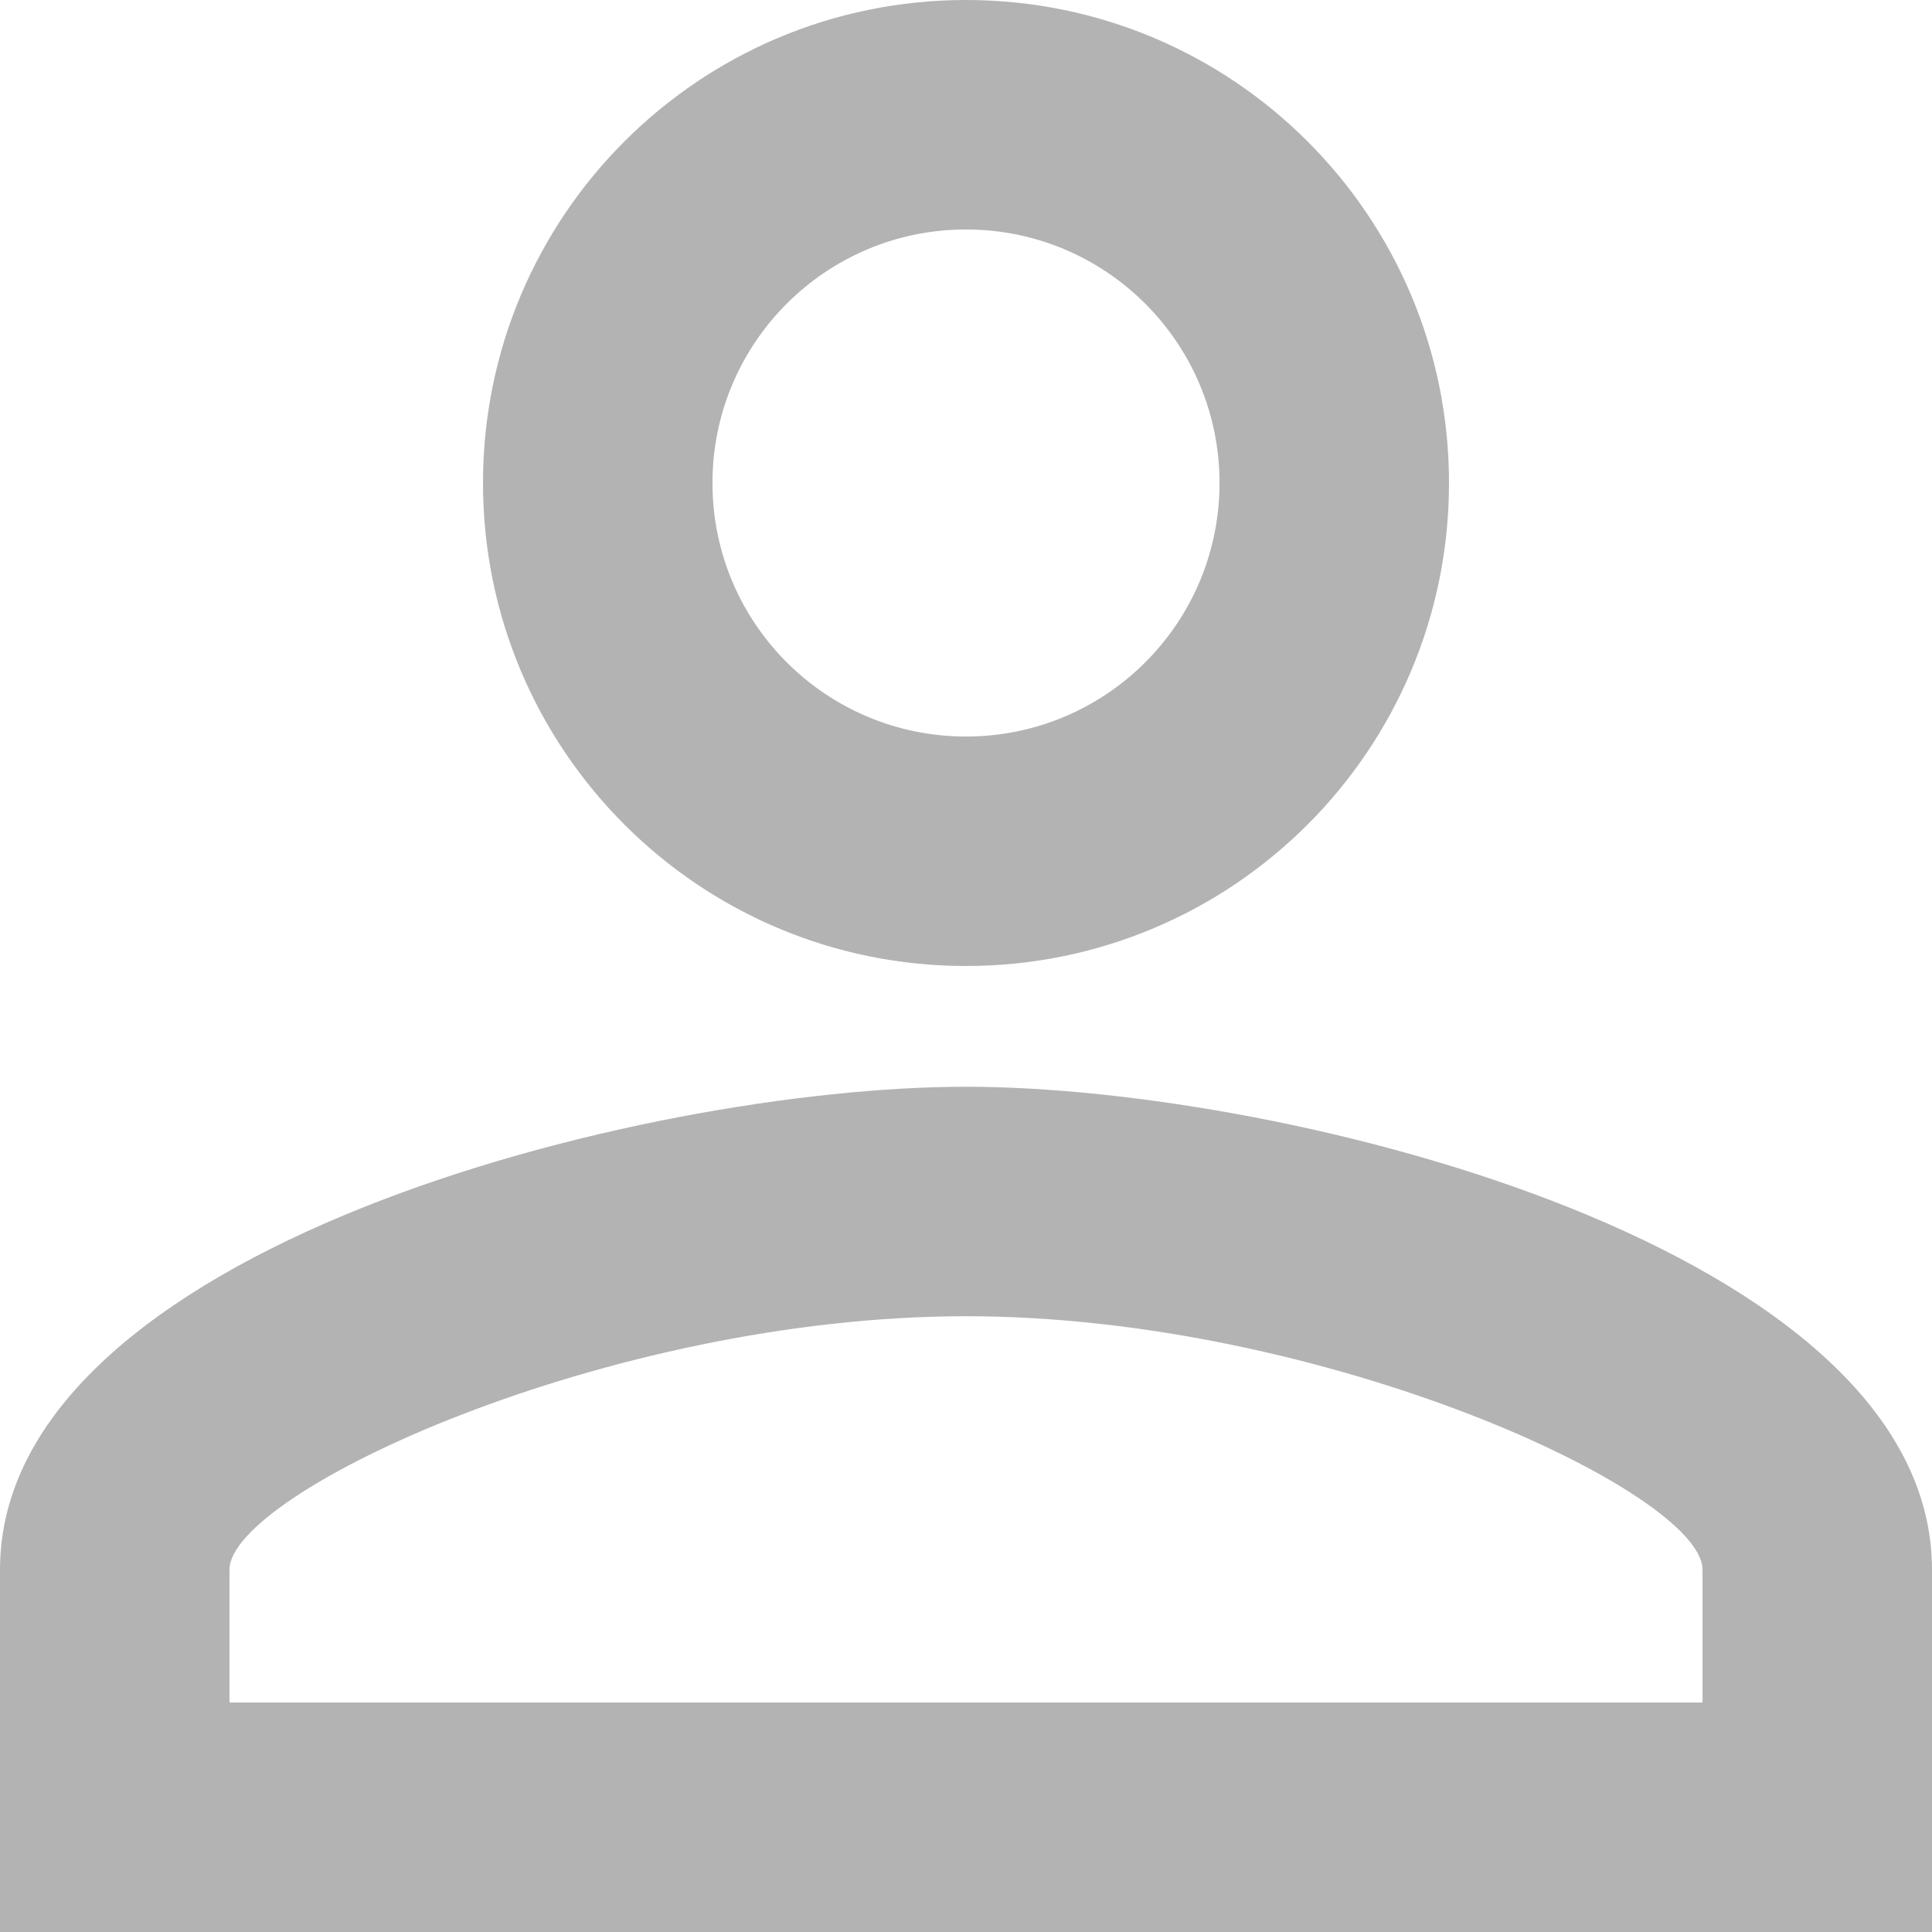
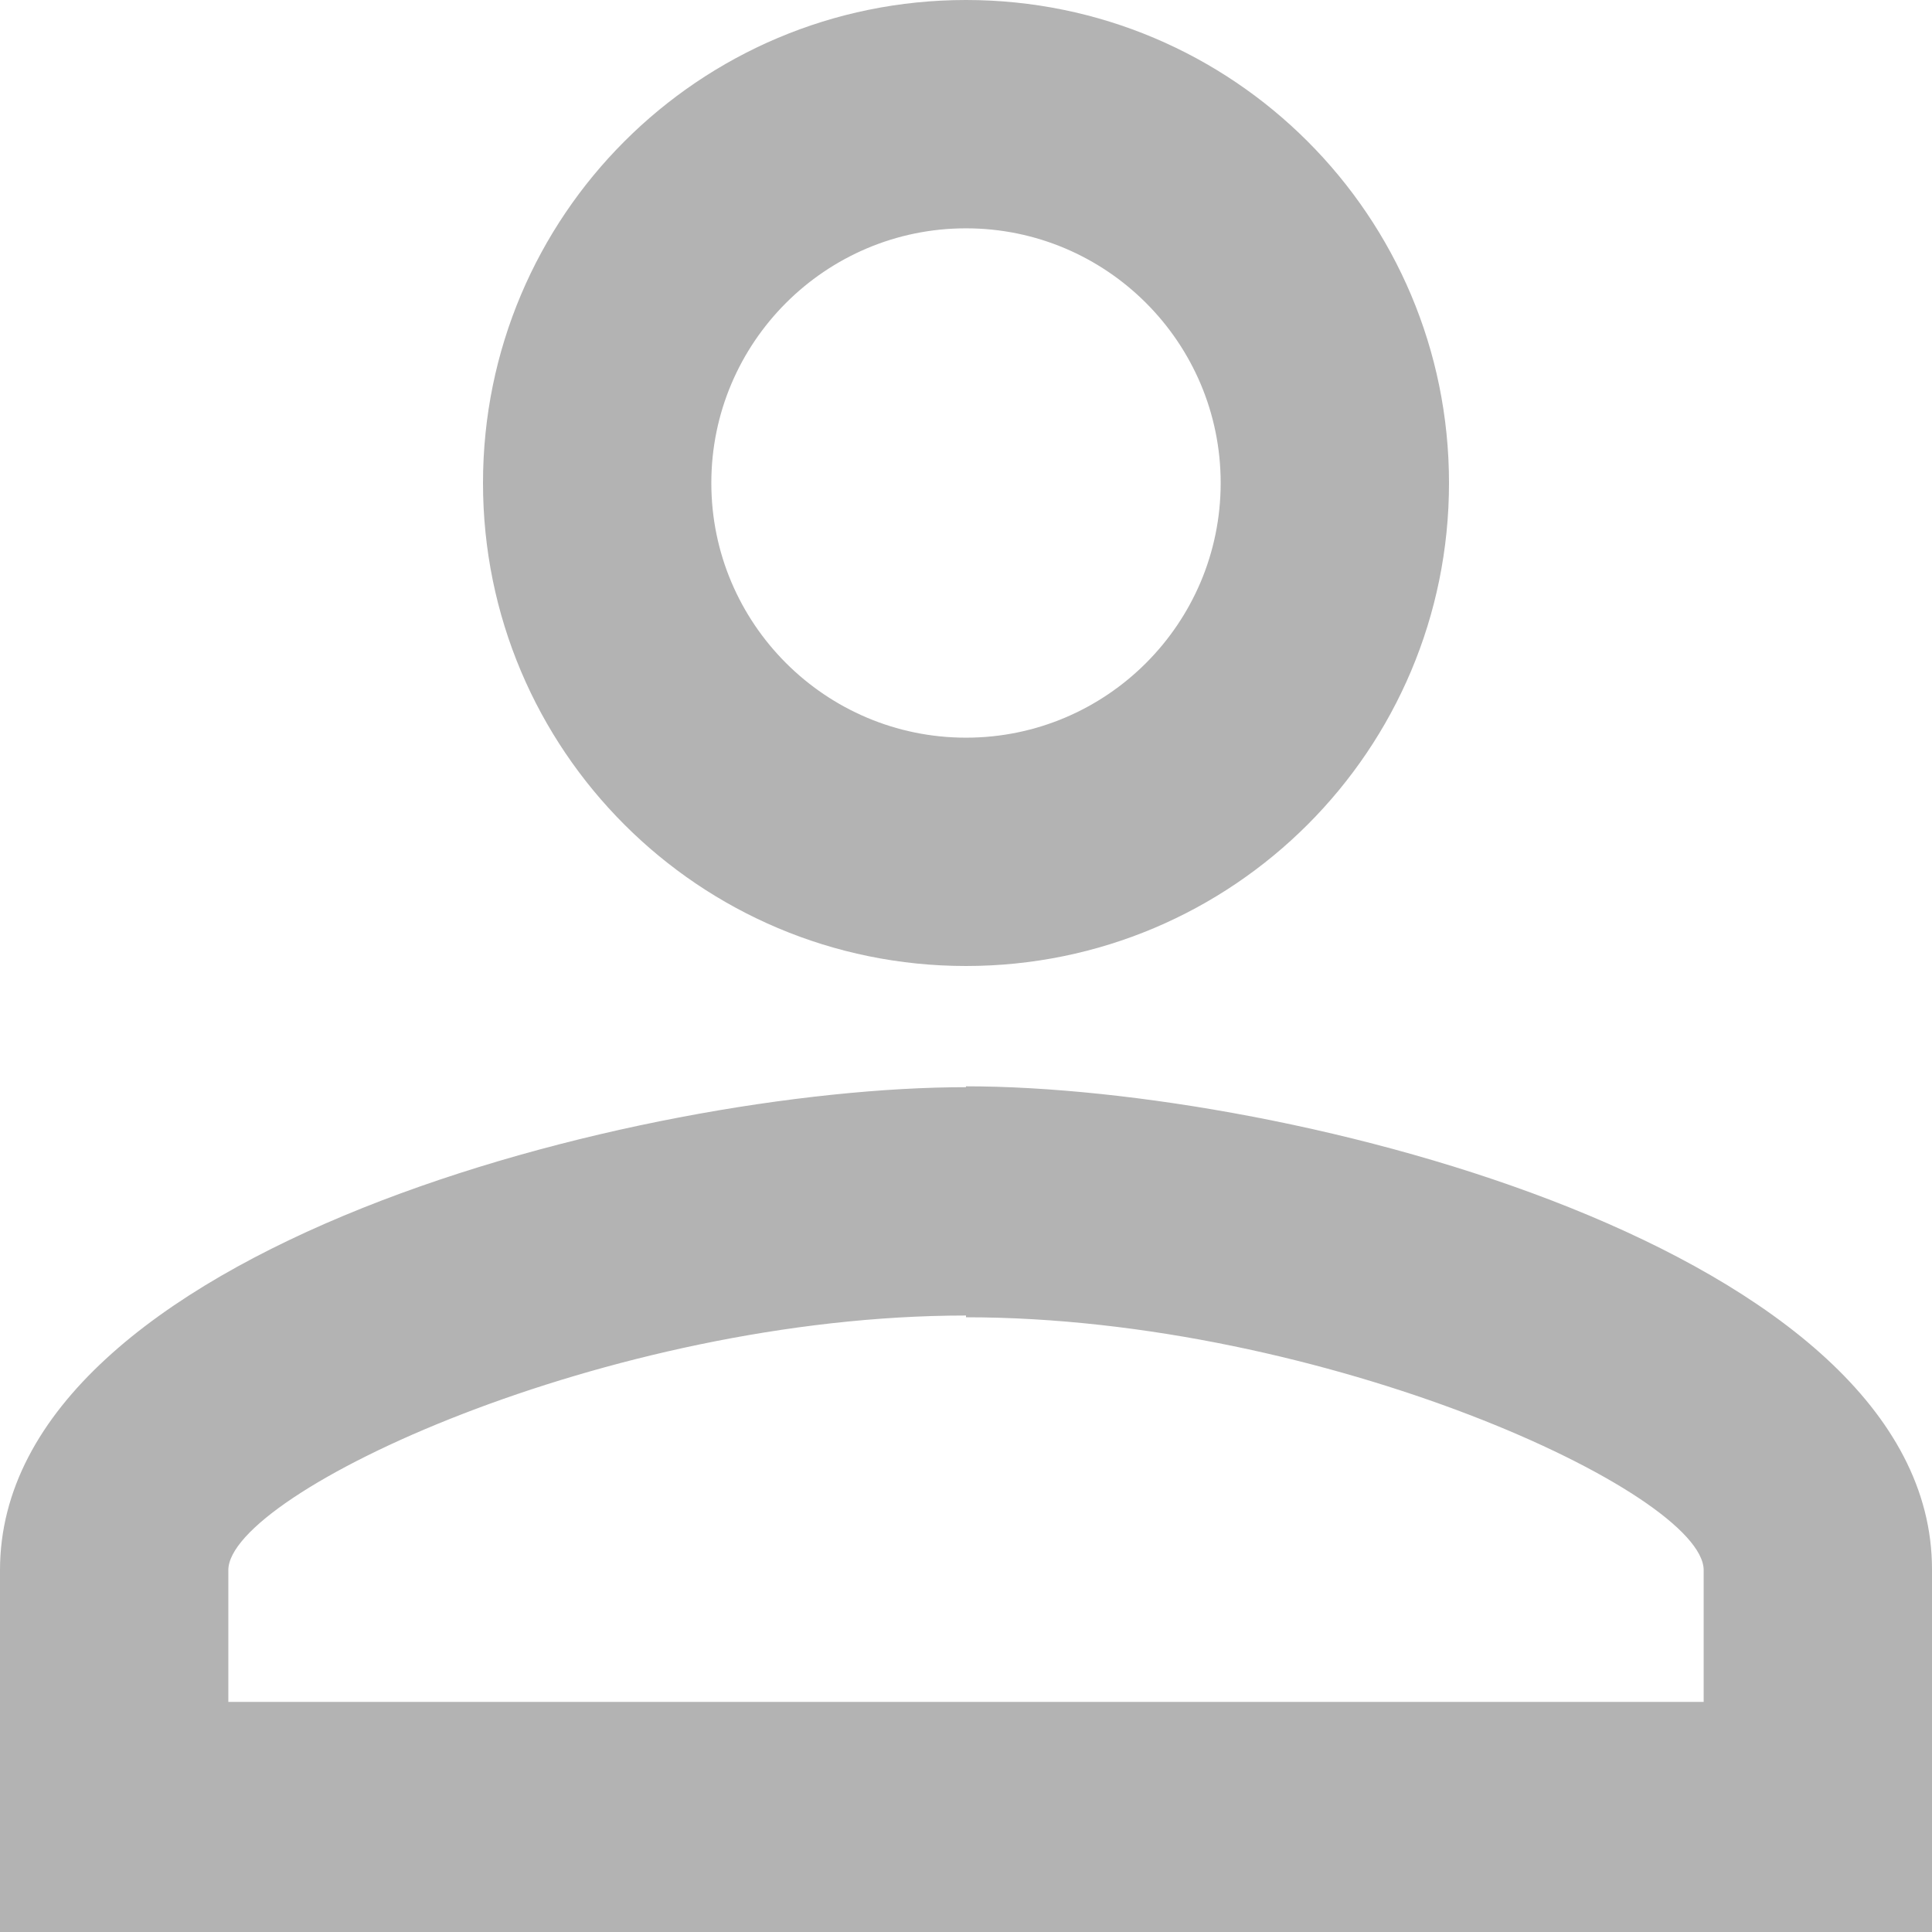
- <svg xmlns="http://www.w3.org/2000/svg" width="22px" height="22px" viewBox="0 0 22 22" version="1.1">
-   <g id="Page-1" stroke="none" stroke-width="1" fill="none" fill-rule="evenodd" opacity="0.3">
-     <g id="Catálogo-opc1" transform="translate(-1261, -38)">
-       <g id="Group-5">
-         <g id="Menú" transform="translate(1151, 31)">
-           <g id="perfil" transform="translate(104, 1)">
-             <g id="ic_perm_identity_black_24px">
-               <path d="M17,8.613 C18.595,8.613 19.887,9.905 19.887,11.5 C19.887,13.095 18.595,14.387 17,14.387 C15.405,14.387 14.113,13.095 14.113,11.5 C14.113,9.905 15.405,8.613 17,8.613 Z M17,20.988 C21.084,20.988 25.387,22.995 25.387,23.875 L25.387,25.387 L8.613,25.387 L8.613,23.875 C8.613,22.995 12.916,20.988 17,20.988 Z M17,6 C13.961,6 11.5,8.461 11.5,11.5 C11.5,14.539 13.961,17 17,17 C20.039,17 22.5,14.539 22.5,11.5 C22.5,8.461 20.039,6 17,6 Z M17,18.375 C13.329,18.375 6,20.218 6,23.875 L6,28 L28,28 L28,23.875 C28,20.218 20.671,18.375 17,18.375 Z" id="Shape" fill="#000000" fill-rule="nonzero" />
-               <polygon id="Shape" points="0 0 33 0 33 33 0 33" />
+ <svg xmlns="http://www.w3.org/2000/svg" width="22" height="22">
+   <g fill="none" opacity=".3">
+     <g>
+       <g>
+         <g>
+           <g>
+             <g>
+               <path id="Shape" fill="#000" fill-rule="nonzero" d="M11 2.6c1.6 0 2.9 1.3 2.9 2.9 0 1.6-1.3 2.9-2.9 2.9-1.6 0-2.9-1.3-2.9-2.9 0-1.6 1.3-2.9 2.9-2.9zM11 15c4.08 0 8.4 2 8.4 2.88v1.5H2.6v-1.5c0-.88 4.32-2.9 8.4-2.9zm0-15C7.96 0 5.5 2.46 5.5 5.5S7.96 11 11 11s5.5-2.46 5.5-5.5S14.04 0 11 0zm0 12.38c-3.67 0-11 1.84-11 5.5V22h22v-4.13c0-3.65-7.33-5.5-11-5.5z" />
+               <path d="M-6-6h33v33H-6z" />
            </g>
          </g>
        </g>
      </g>
    </g>
  </g>
</svg>
